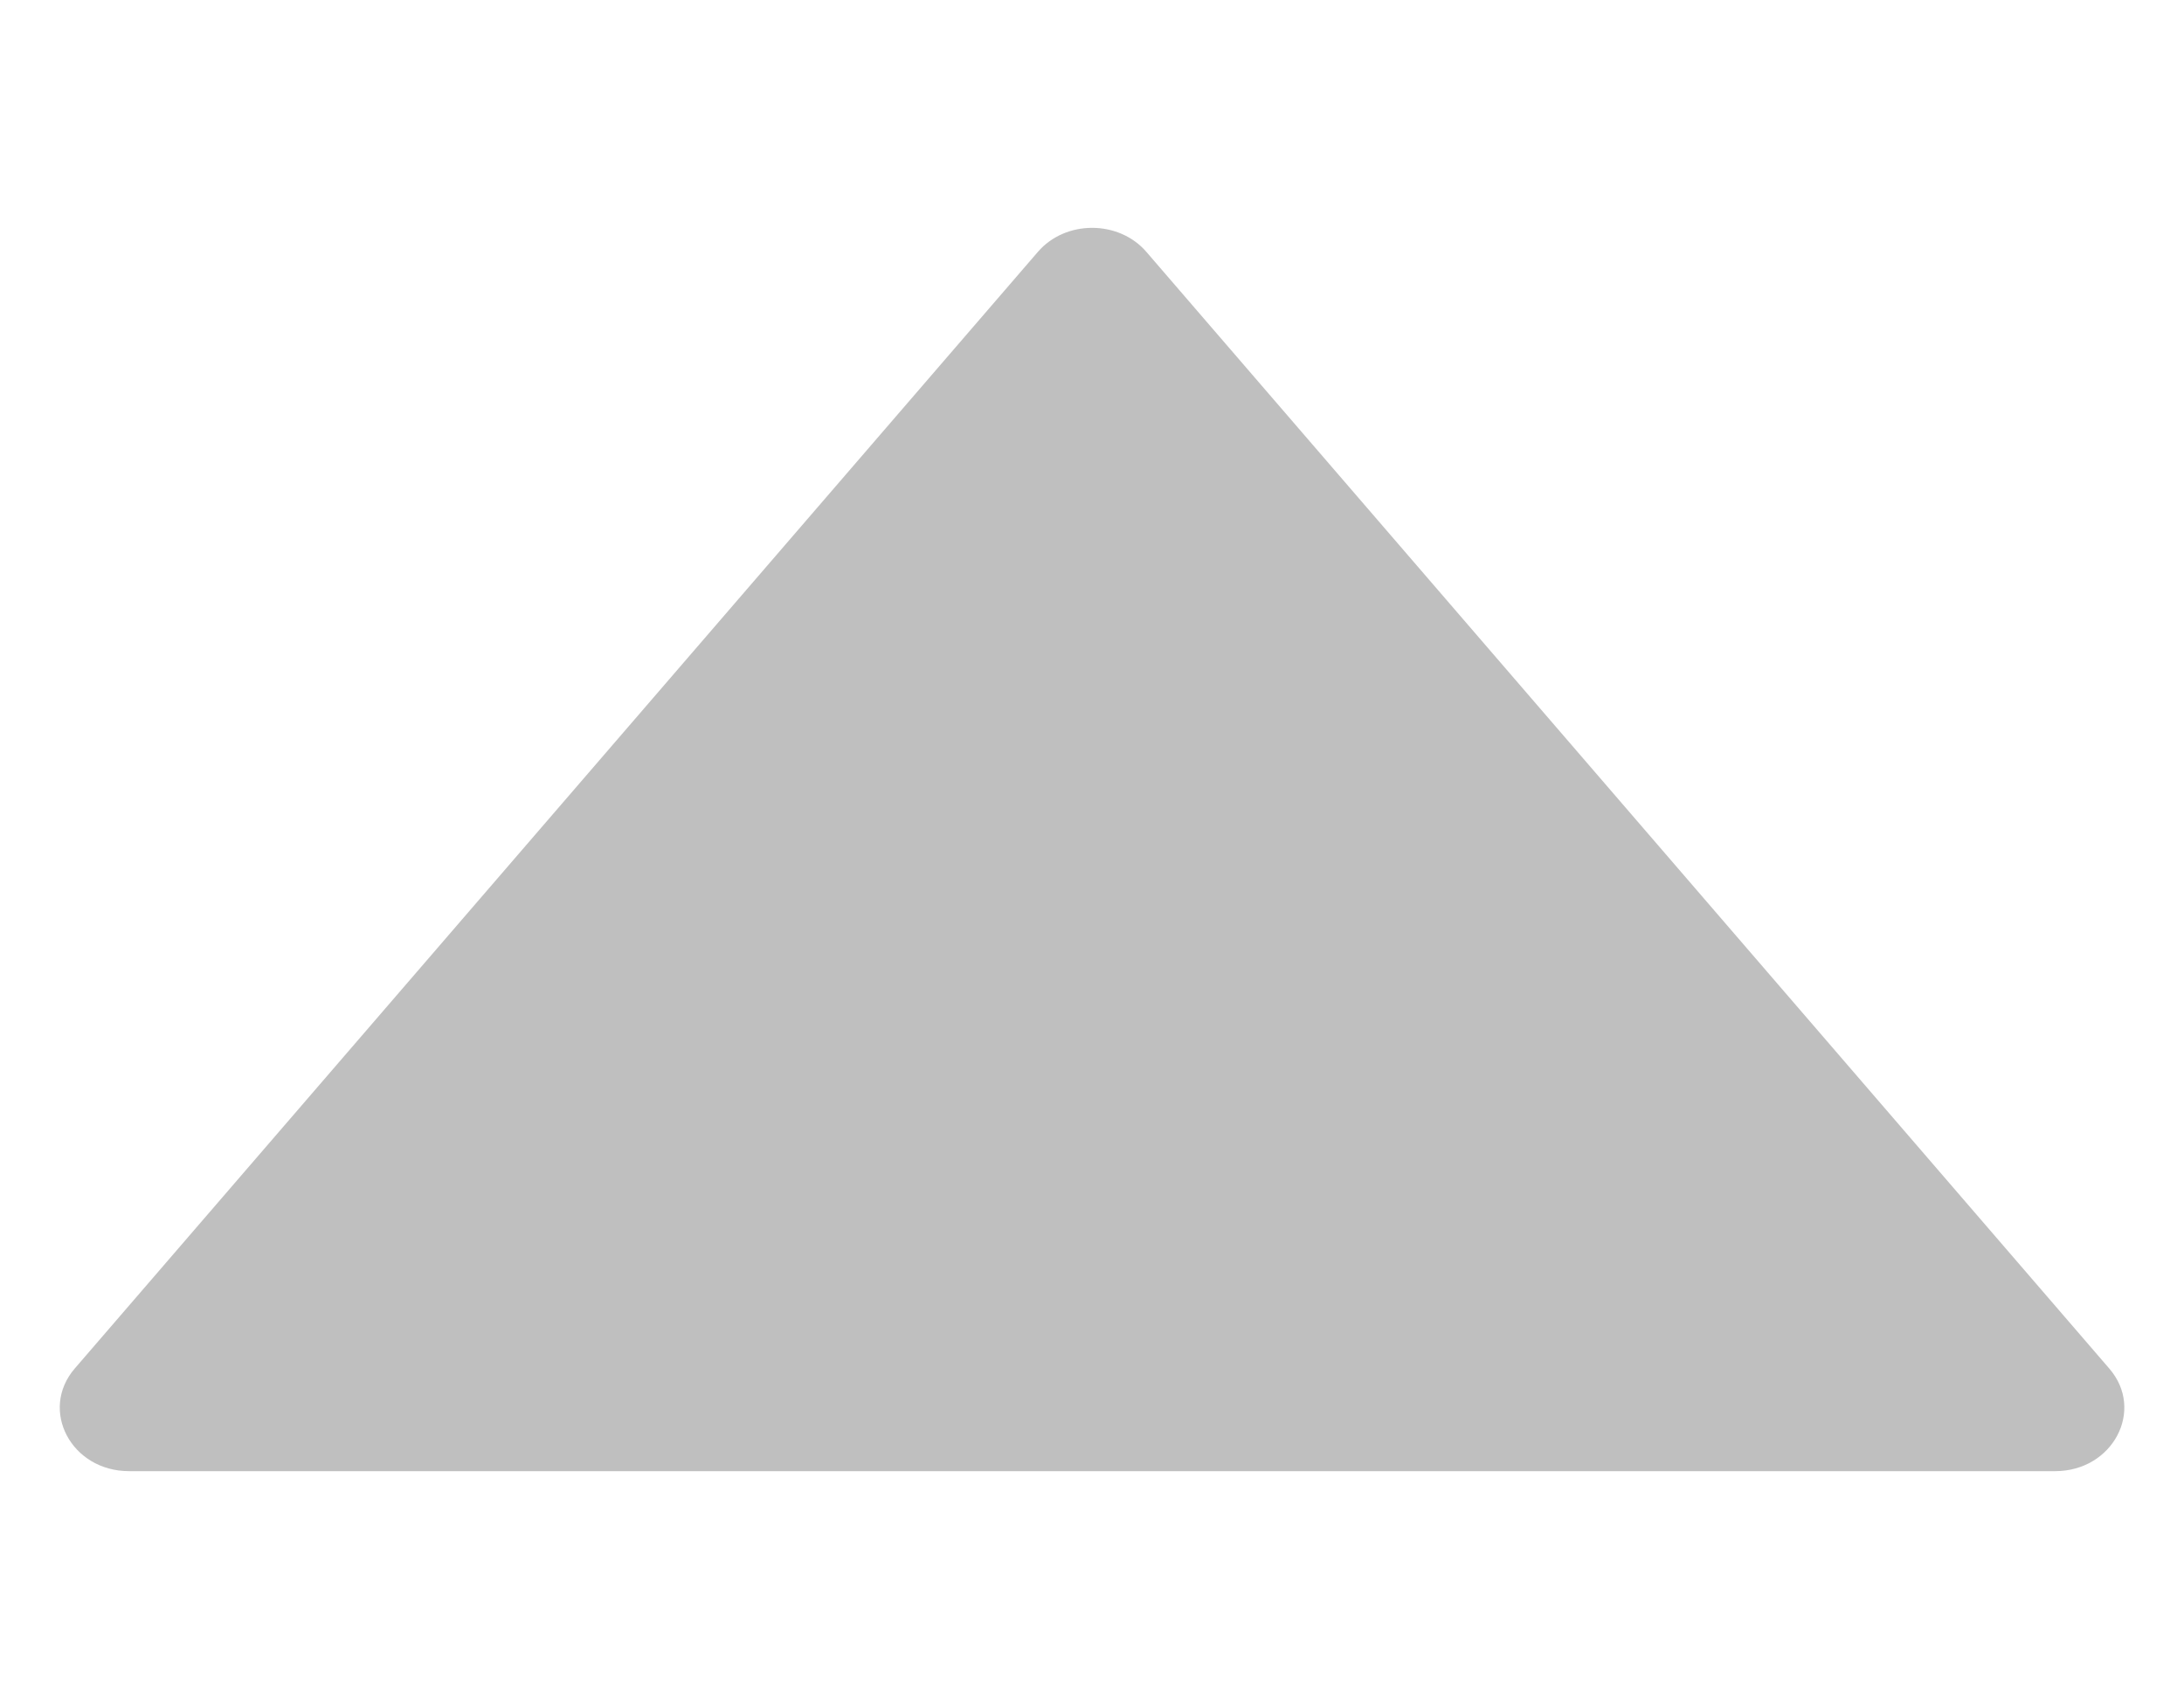
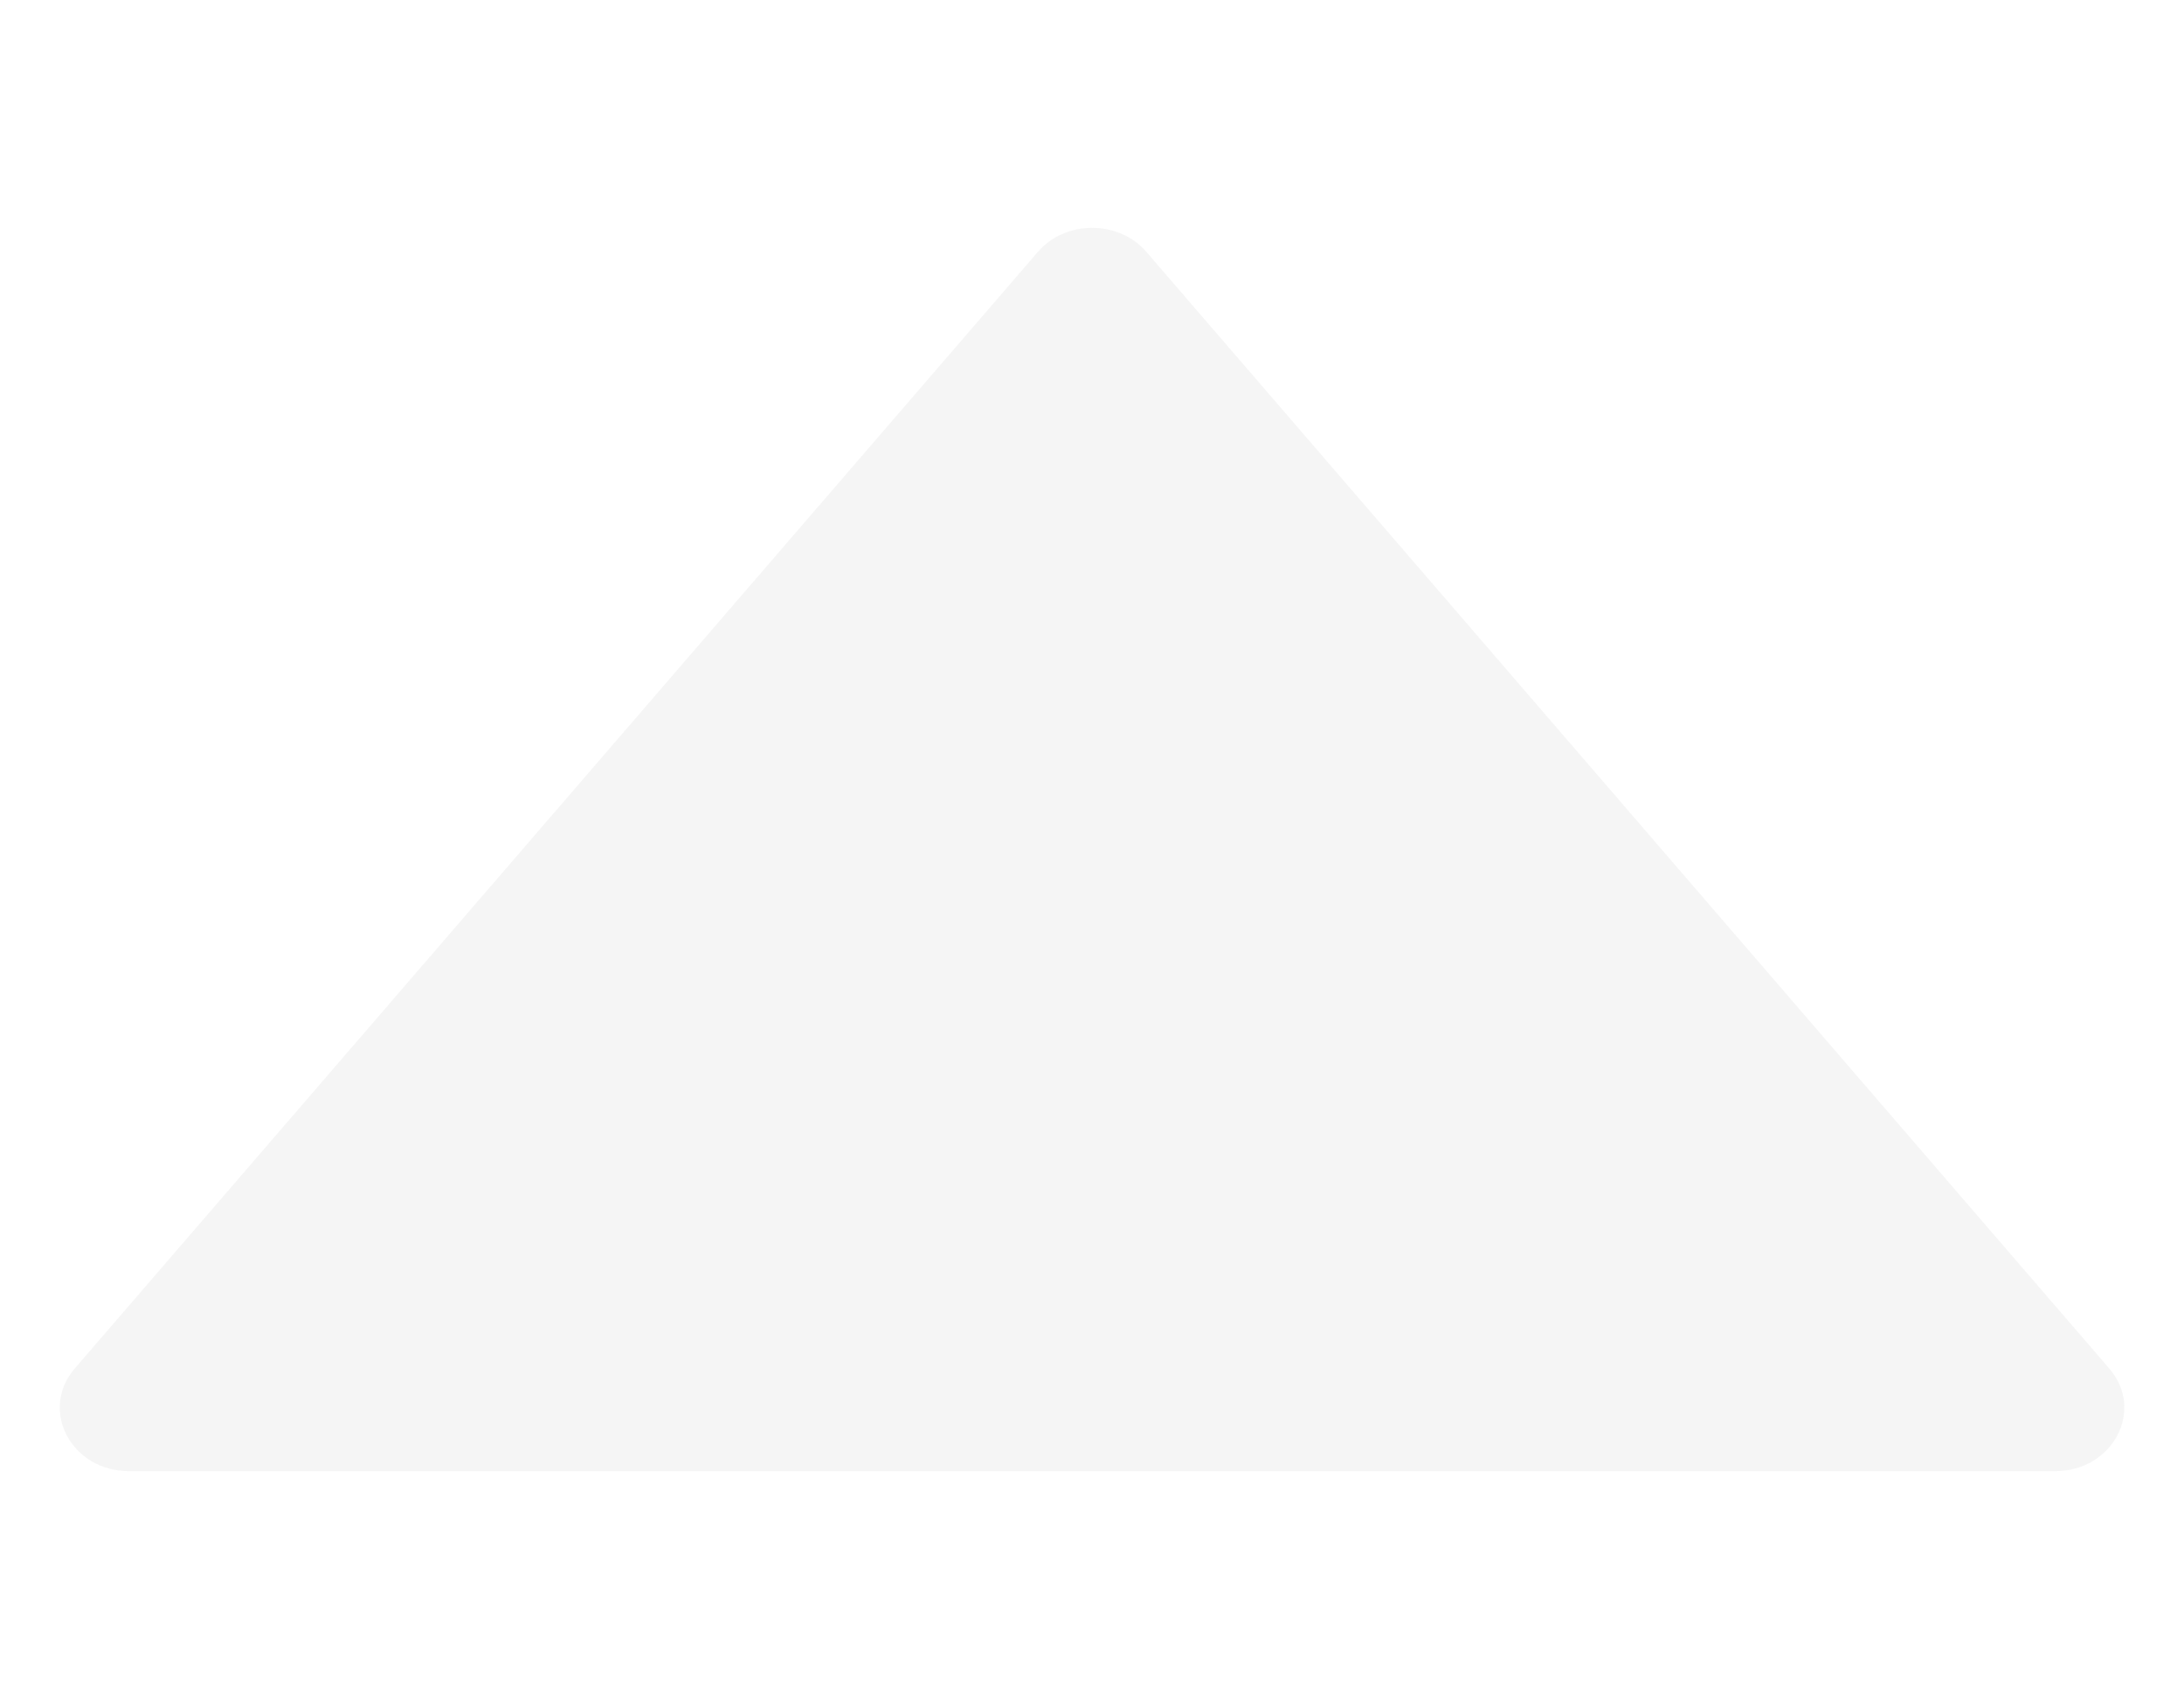
<svg xmlns="http://www.w3.org/2000/svg" width="9" height="7" viewBox="0 0 9 7" fill="none">
-   <path d="M8.692 5.64L4.724 1.038C4.61 0.906 4.391 0.906 4.277 1.038L0.308 5.64C0.161 5.811 0.293 6.063 0.532 6.063H8.469C8.707 6.063 8.84 5.811 8.692 5.64Z" fill="black" fill-opacity="0.25" />
+   <path d="M8.692 5.64L4.724 1.038C4.61 0.906 4.391 0.906 4.277 1.038L0.308 5.64C0.161 5.811 0.293 6.063 0.532 6.063H8.469C8.707 6.063 8.84 5.811 8.692 5.64Z" fill="#dbdbdb" fill-opacity="0.25" />
</svg>
